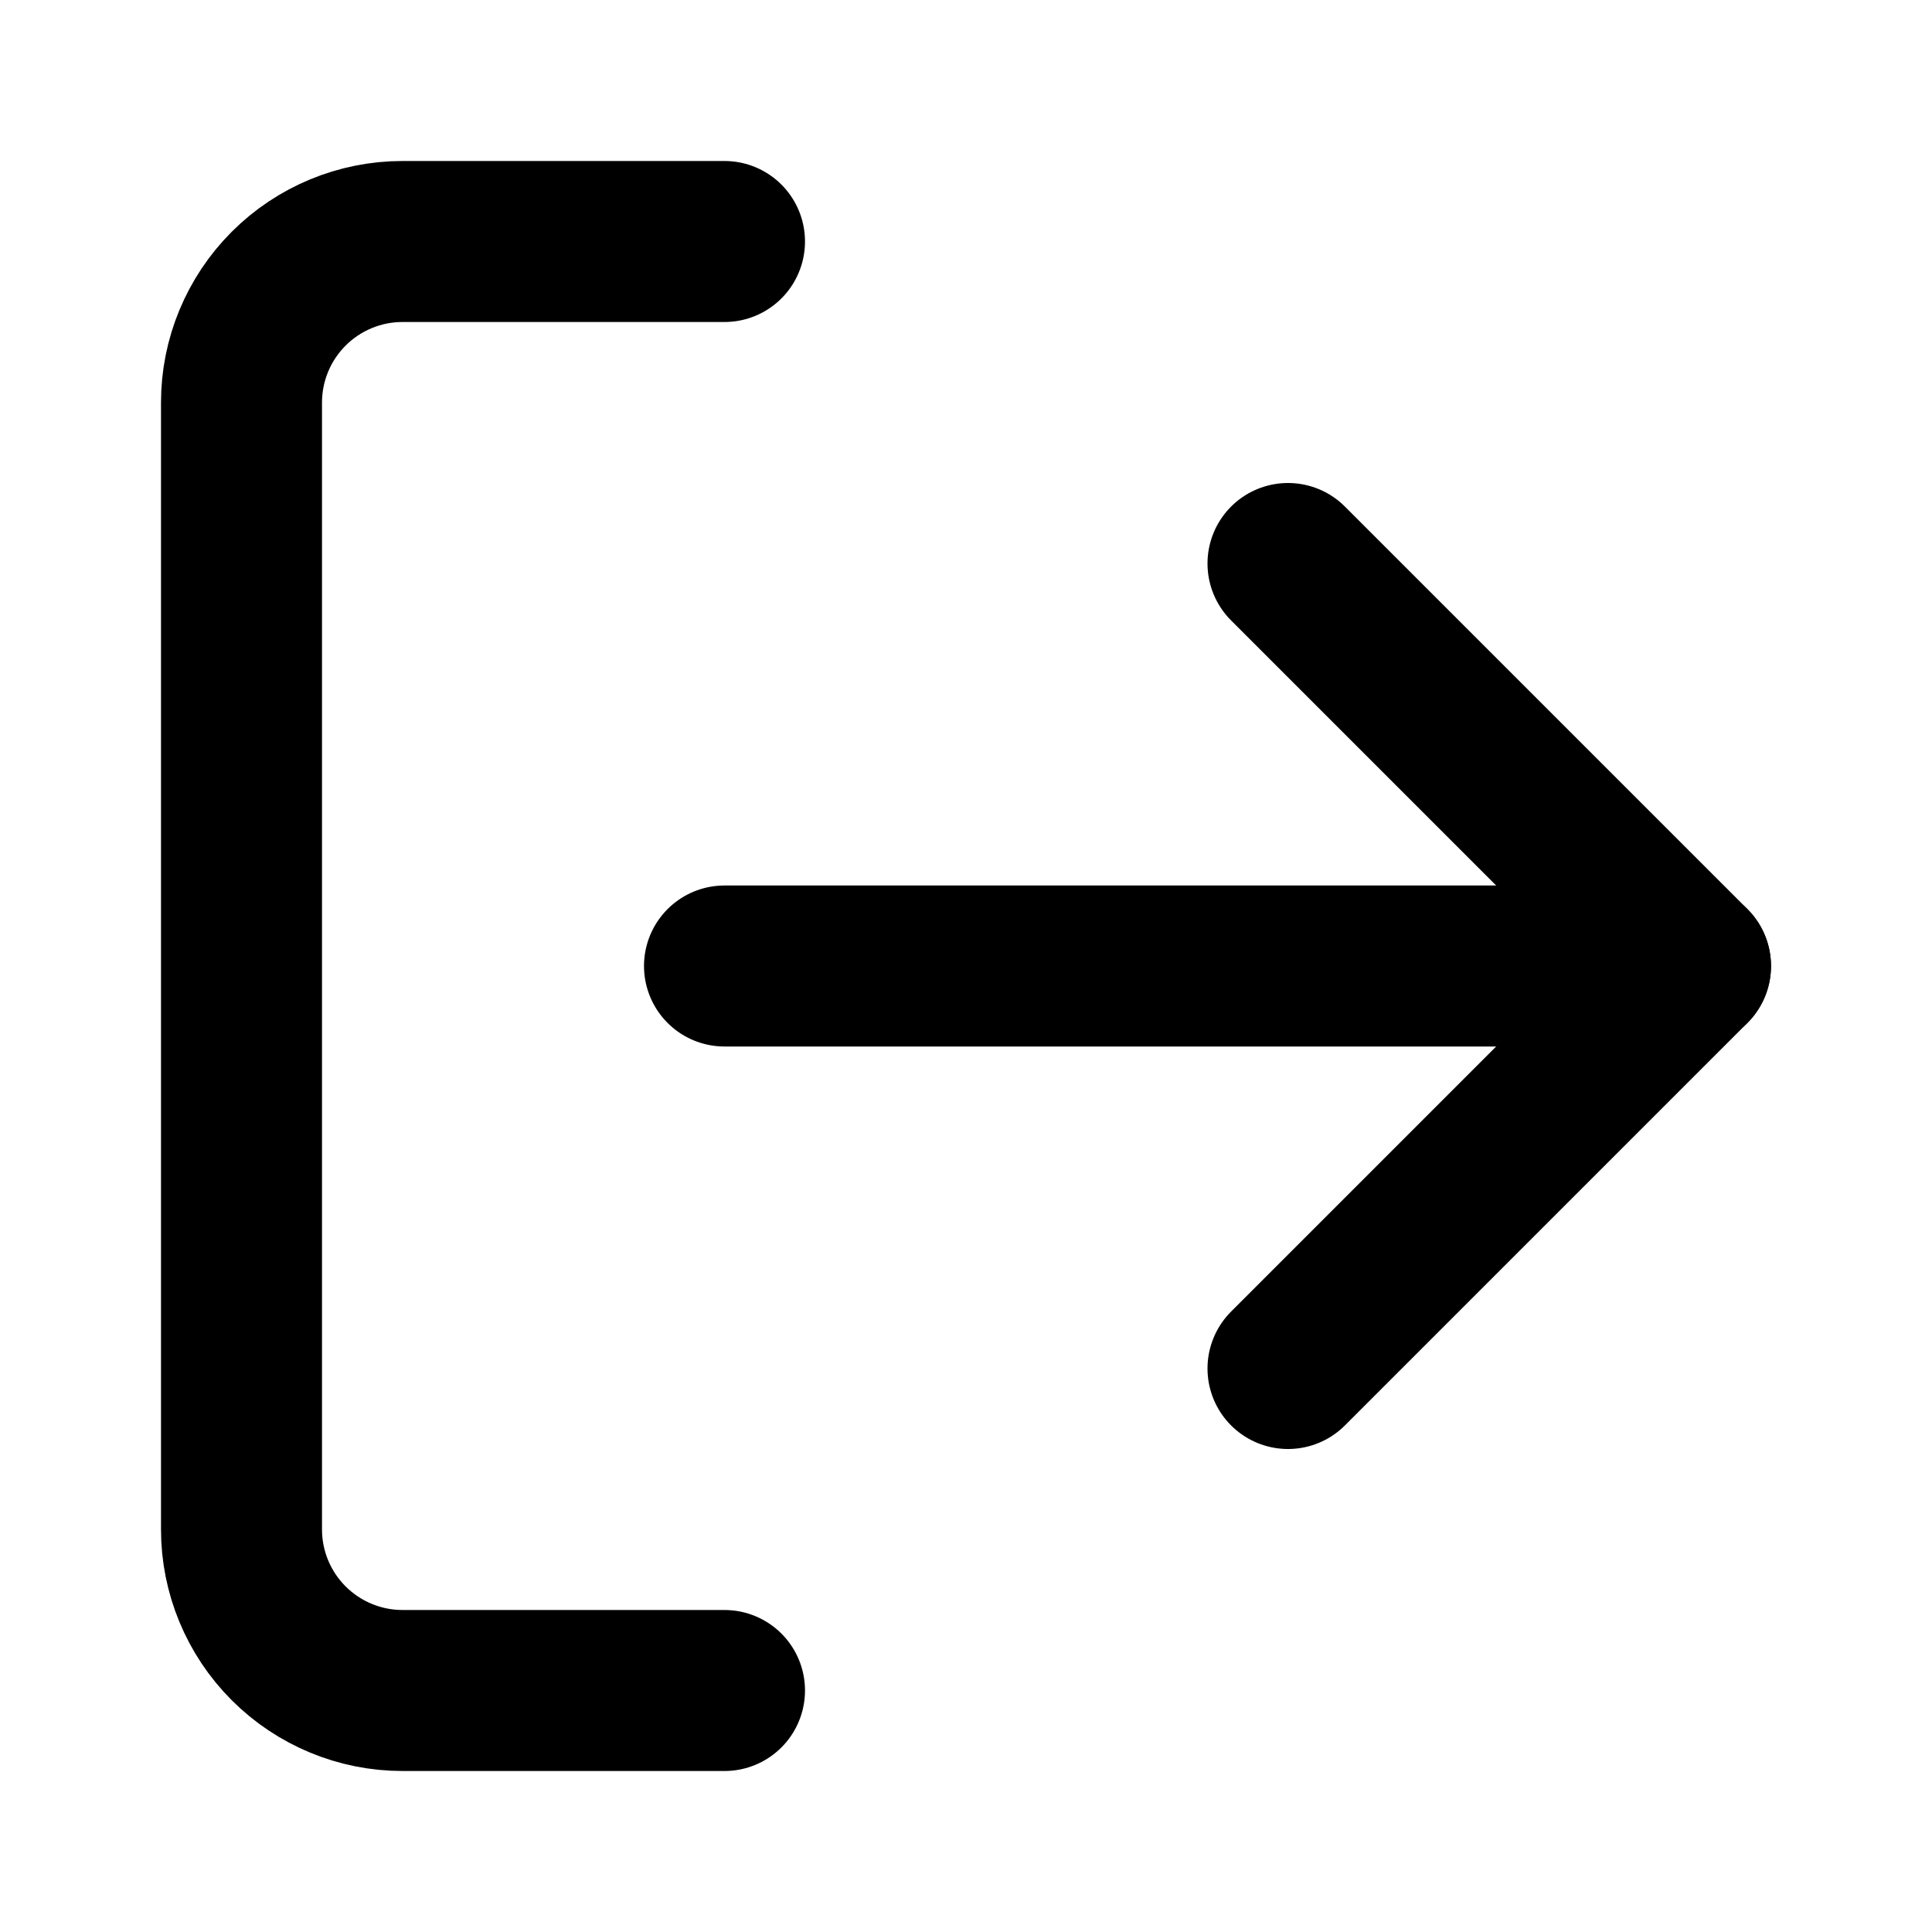
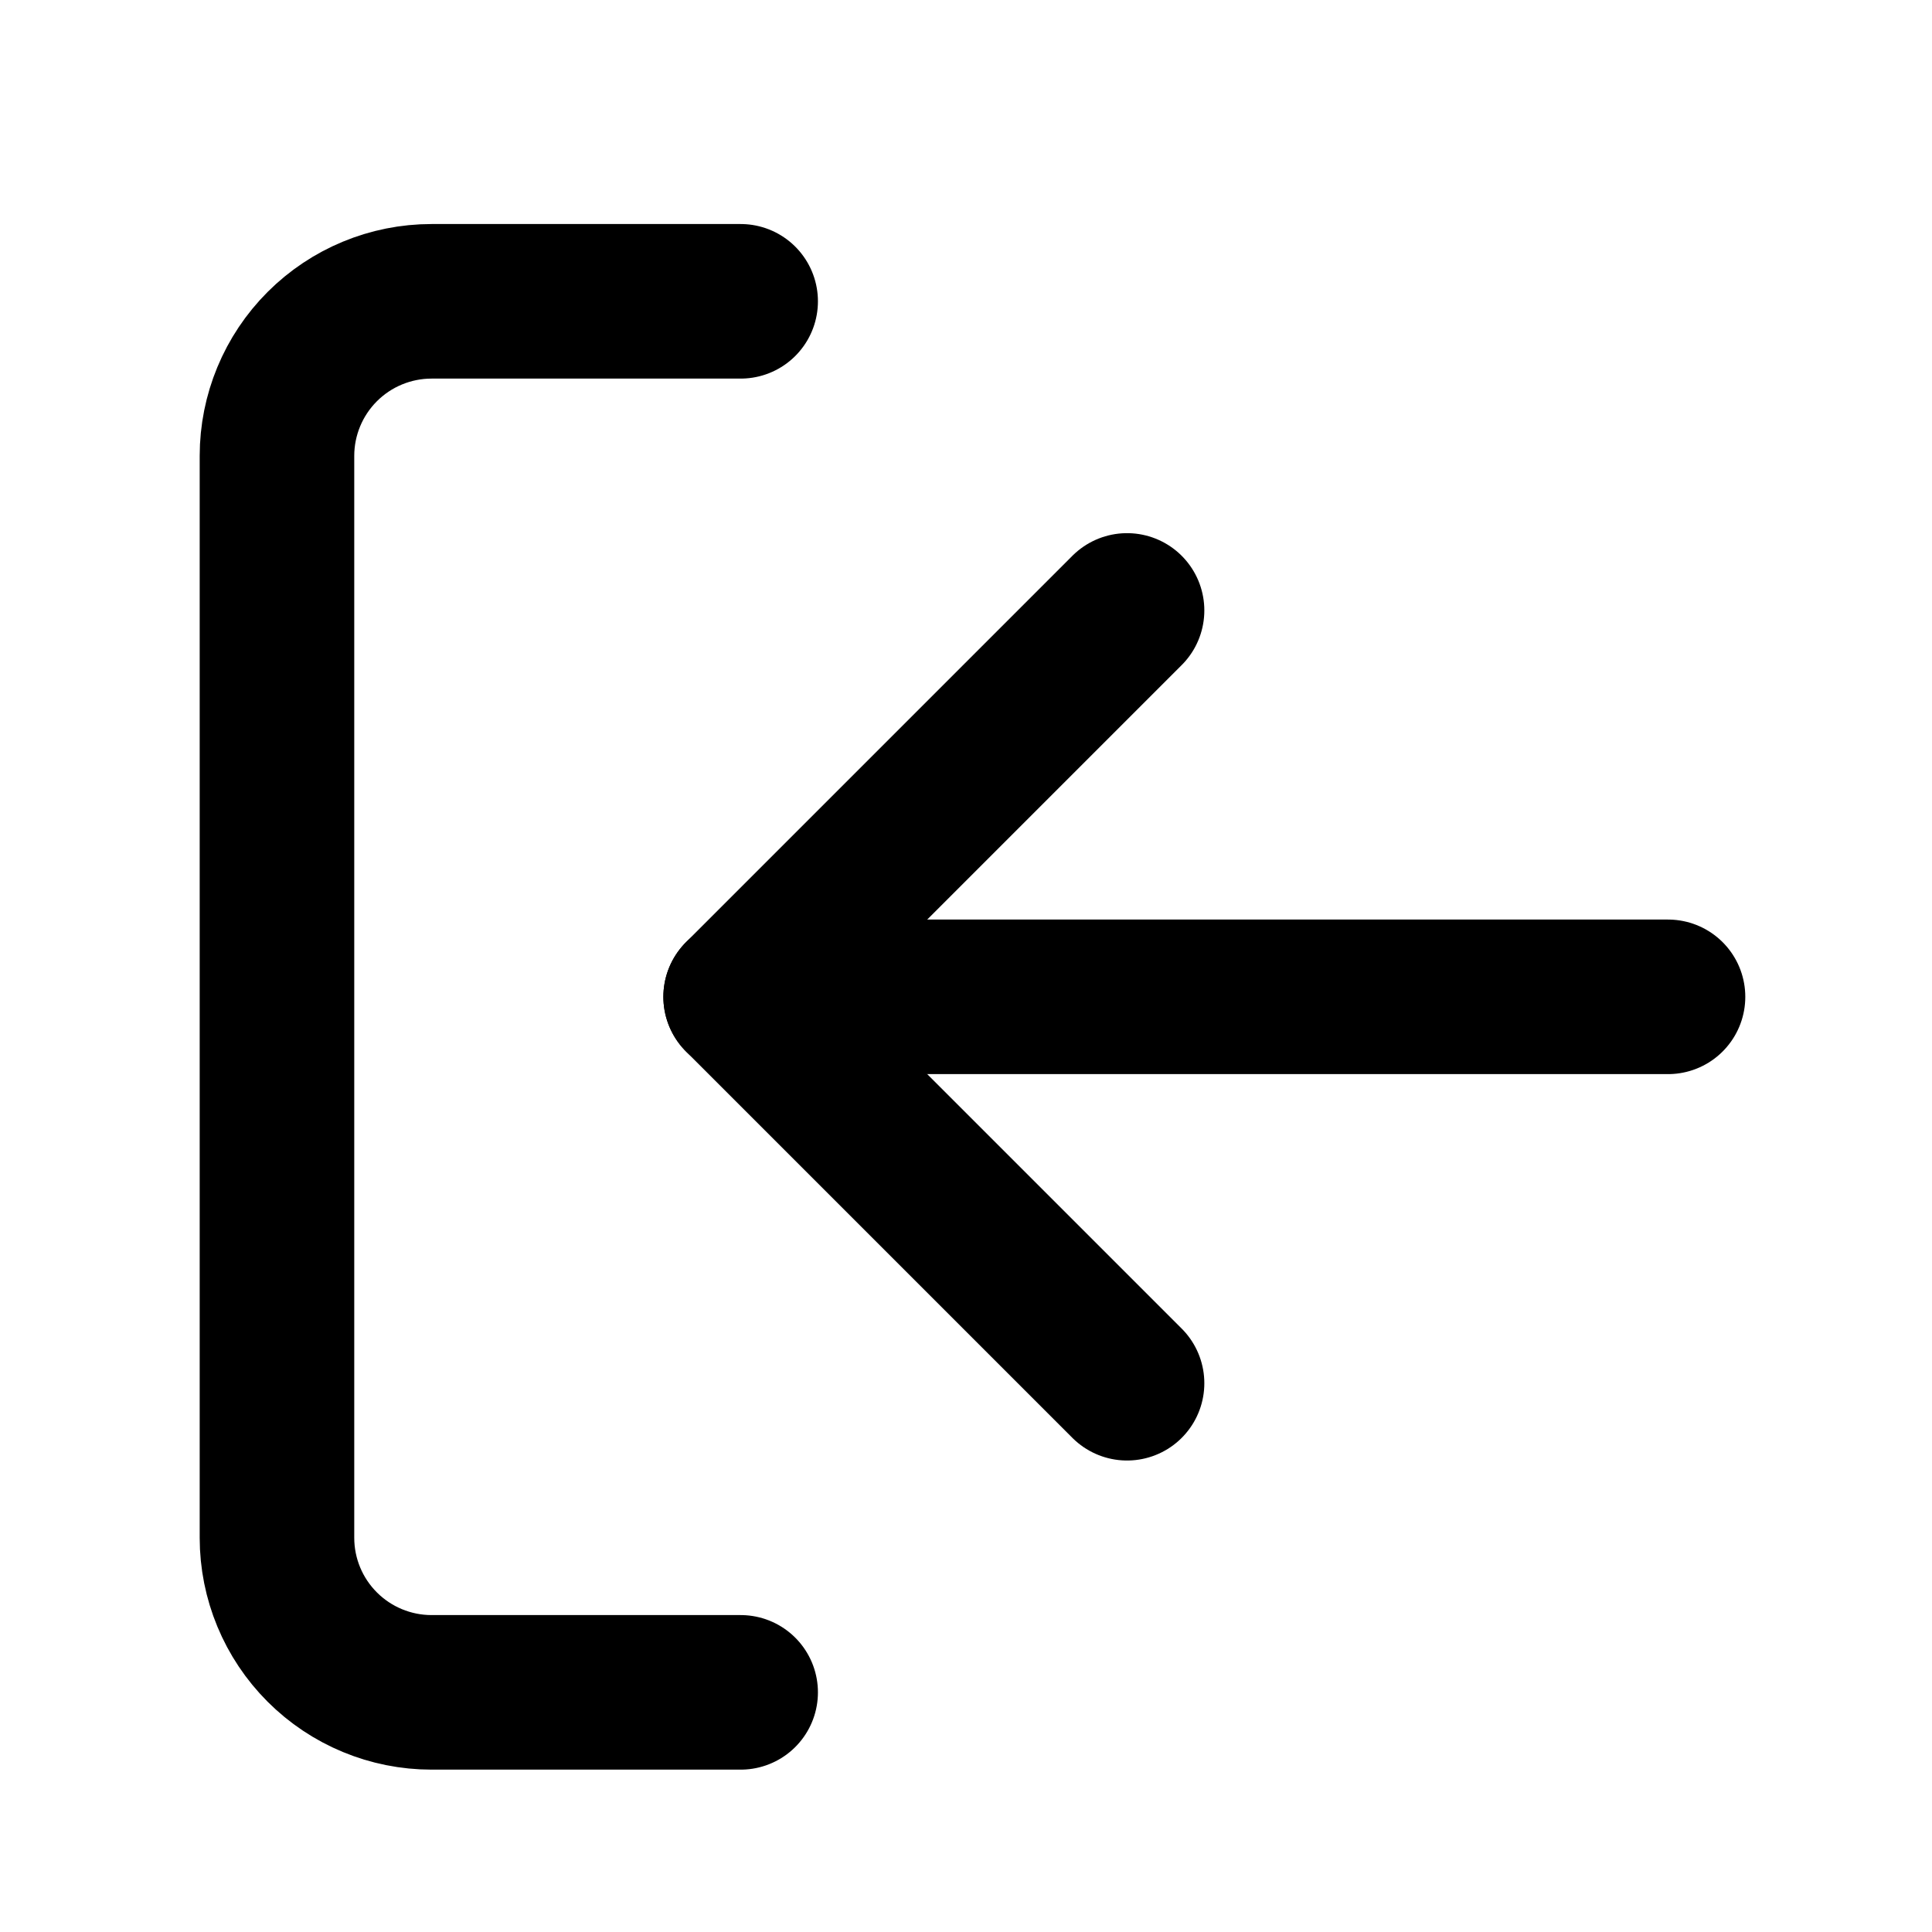
- <svg xmlns="http://www.w3.org/2000/svg" width="24" height="24" viewBox="0 0 24 24" fill="none">
-   <path d="M9 21H5C4.47 21 3.961 20.789 3.586 20.414C3.211 20.039 3 19.53 3 19V5C3 4.47 3.211 3.961 3.586 3.586C3.961 3.211 4.47 3 5 3H9" stroke="black" stroke-width="2" stroke-linecap="round" stroke-linejoin="round" />
-   <path d="M16 17L21 12L16 7" stroke="black" stroke-width="2" stroke-linecap="round" stroke-linejoin="round" />
-   <path d="M21 12H9" stroke="black" stroke-width="2" stroke-linecap="round" stroke-linejoin="round" />
+ <svg xmlns="http://www.w3.org/2000/svg" width="50" height="50" viewBox="0 0 25 25" fill="none">
+   <path d="M9.584 21.899H5.584C5.054 21.899 4.545 21.688 4.17 21.313C3.795 20.938 3.584 20.43 3.584 19.899V5.899C3.584 5.369 3.795 4.86 4.17 4.485C4.545 4.11 5.054 3.899 5.584 3.899H9.584" stroke="black" stroke-width="2" stroke-linecap="round" stroke-linejoin="round" />
+   <path d="M14.584 17.899L9.584 12.899L14.584 7.899" stroke="black" stroke-width="2" stroke-linecap="round" stroke-linejoin="round" />
+   <path d="M9.584 12.899H21.584" stroke="black" stroke-width="2" stroke-linecap="round" stroke-linejoin="round" />
</svg>
